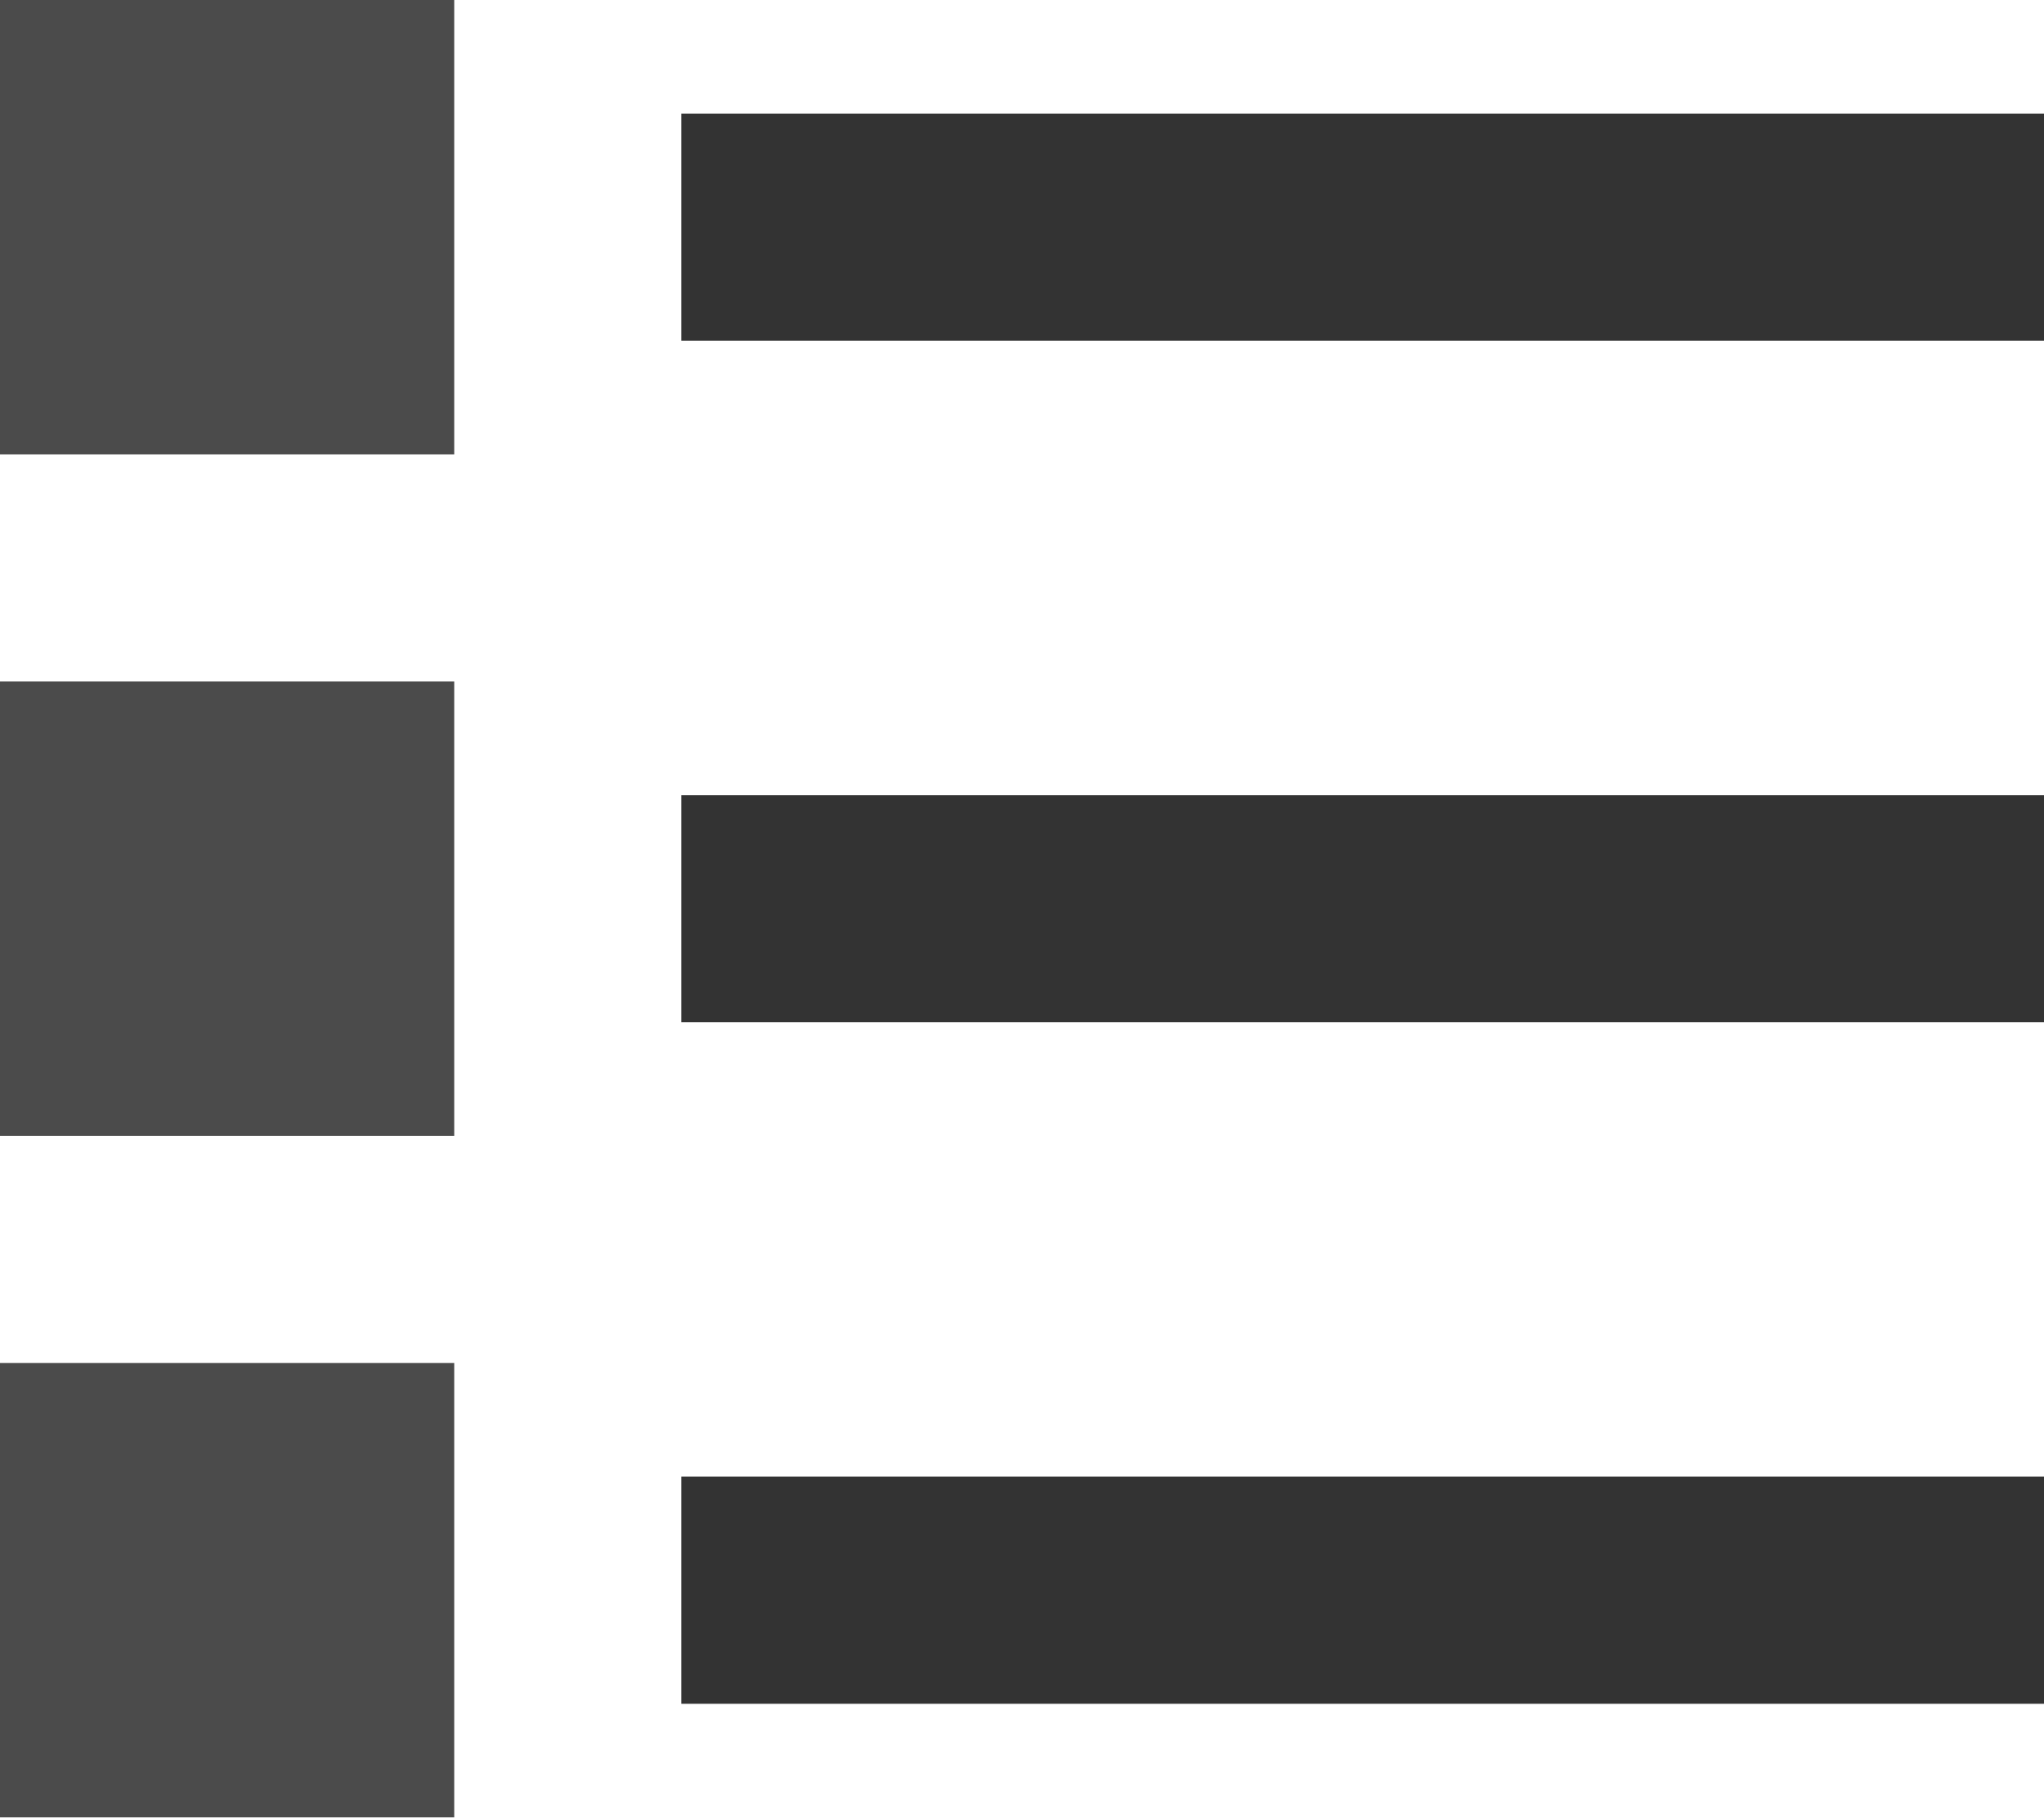
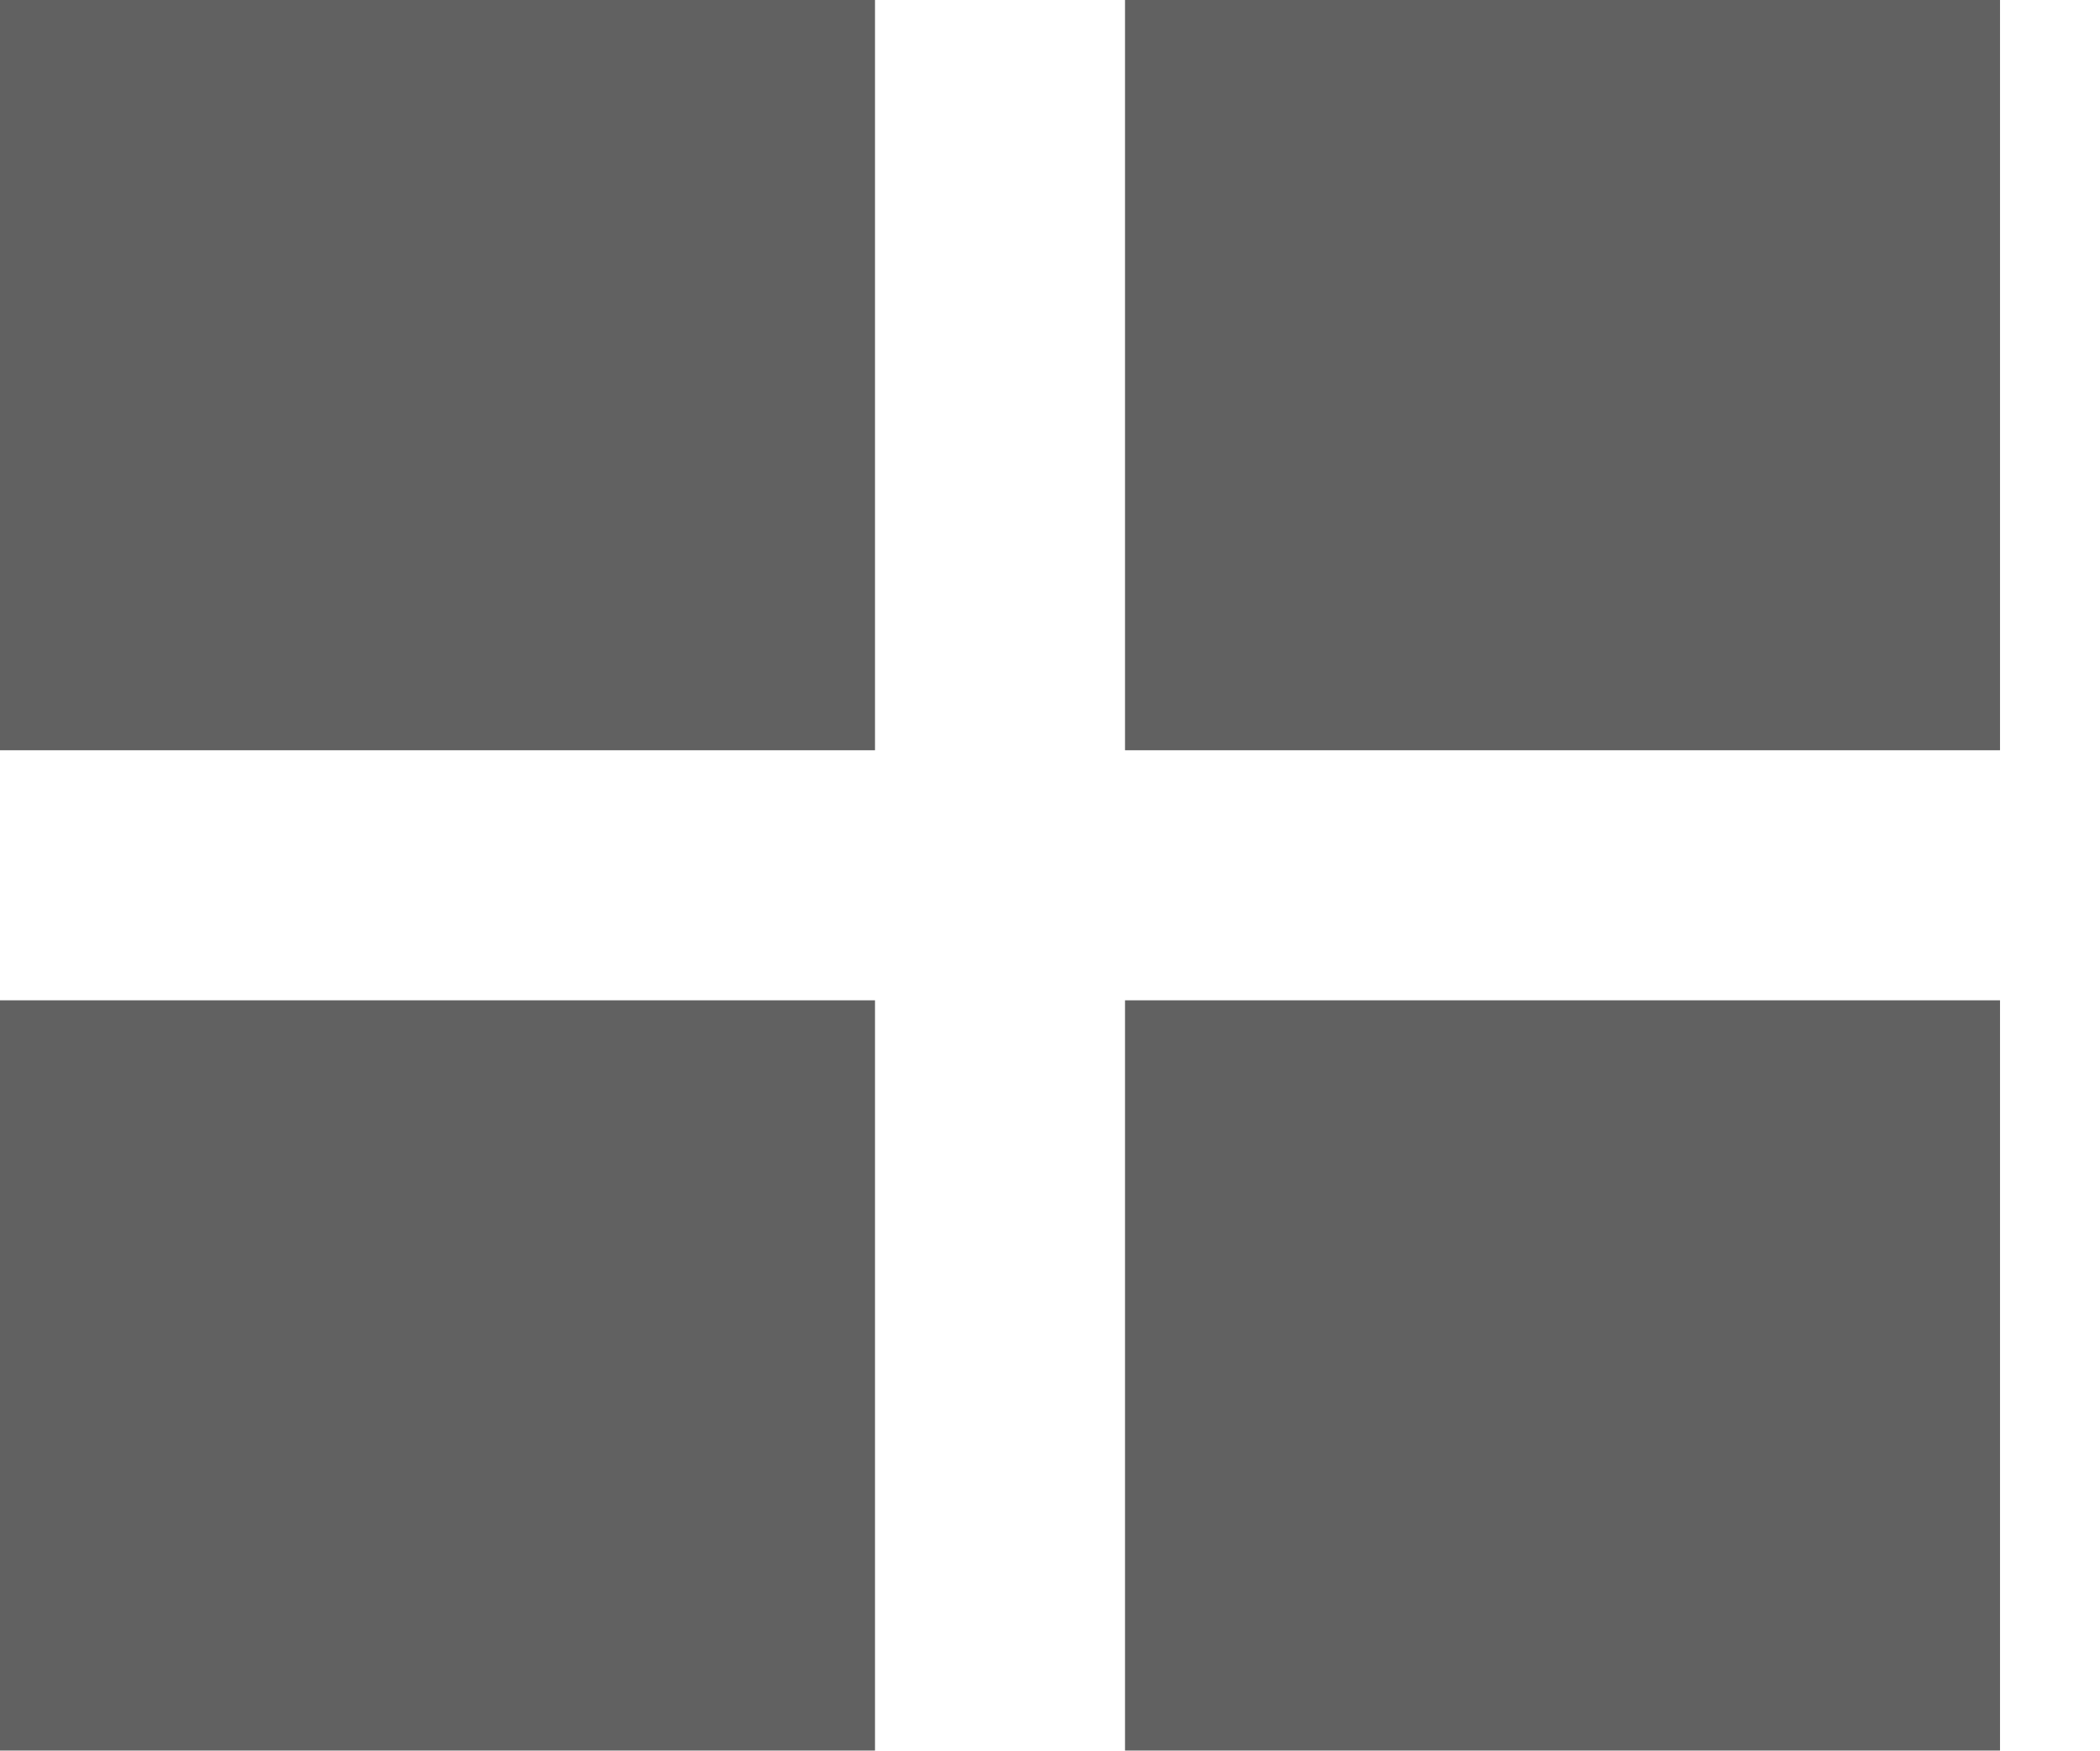
- <svg xmlns="http://www.w3.org/2000/svg" width="18" height="16" viewBox="0 0 18 16" fill="none">
-   <rect width="4" height="4" fill="#1F1F1F" fill-opacity="0.8" />
-   <rect y="6" width="4" height="4" fill="#1F1F1F" fill-opacity="0.8" />
-   <rect y="12" width="4" height="4" fill="#1F1F1F" fill-opacity="0.8" />
-   <line x1="6" y1="2" x2="18" y2="2" stroke="black" stroke-opacity="0.8" stroke-width="2" />
-   <line x1="6" y1="8" x2="18" y2="8" stroke="black" stroke-opacity="0.8" stroke-width="2" />
-   <line x1="6" y1="14" x2="18" y2="14" stroke="black" stroke-opacity="0.8" stroke-width="2" />
+ <svg xmlns="http://www.w3.org/2000/svg" width="18" height="15" viewBox="0 0 18 15" fill="none">
+   <rect width="7.5" height="6.429" fill="#1F1F1F" fill-opacity="0.7" />
+   <rect y="8.572" width="7.5" height="6.429" fill="#1F1F1F" fill-opacity="0.7" />
+   <rect x="9.643" width="7.5" height="6.429" fill="#1F1F1F" fill-opacity="0.7" />
+   <rect x="9.643" y="8.572" width="7.5" height="6.429" fill="#1F1F1F" fill-opacity="0.7" />
</svg>
